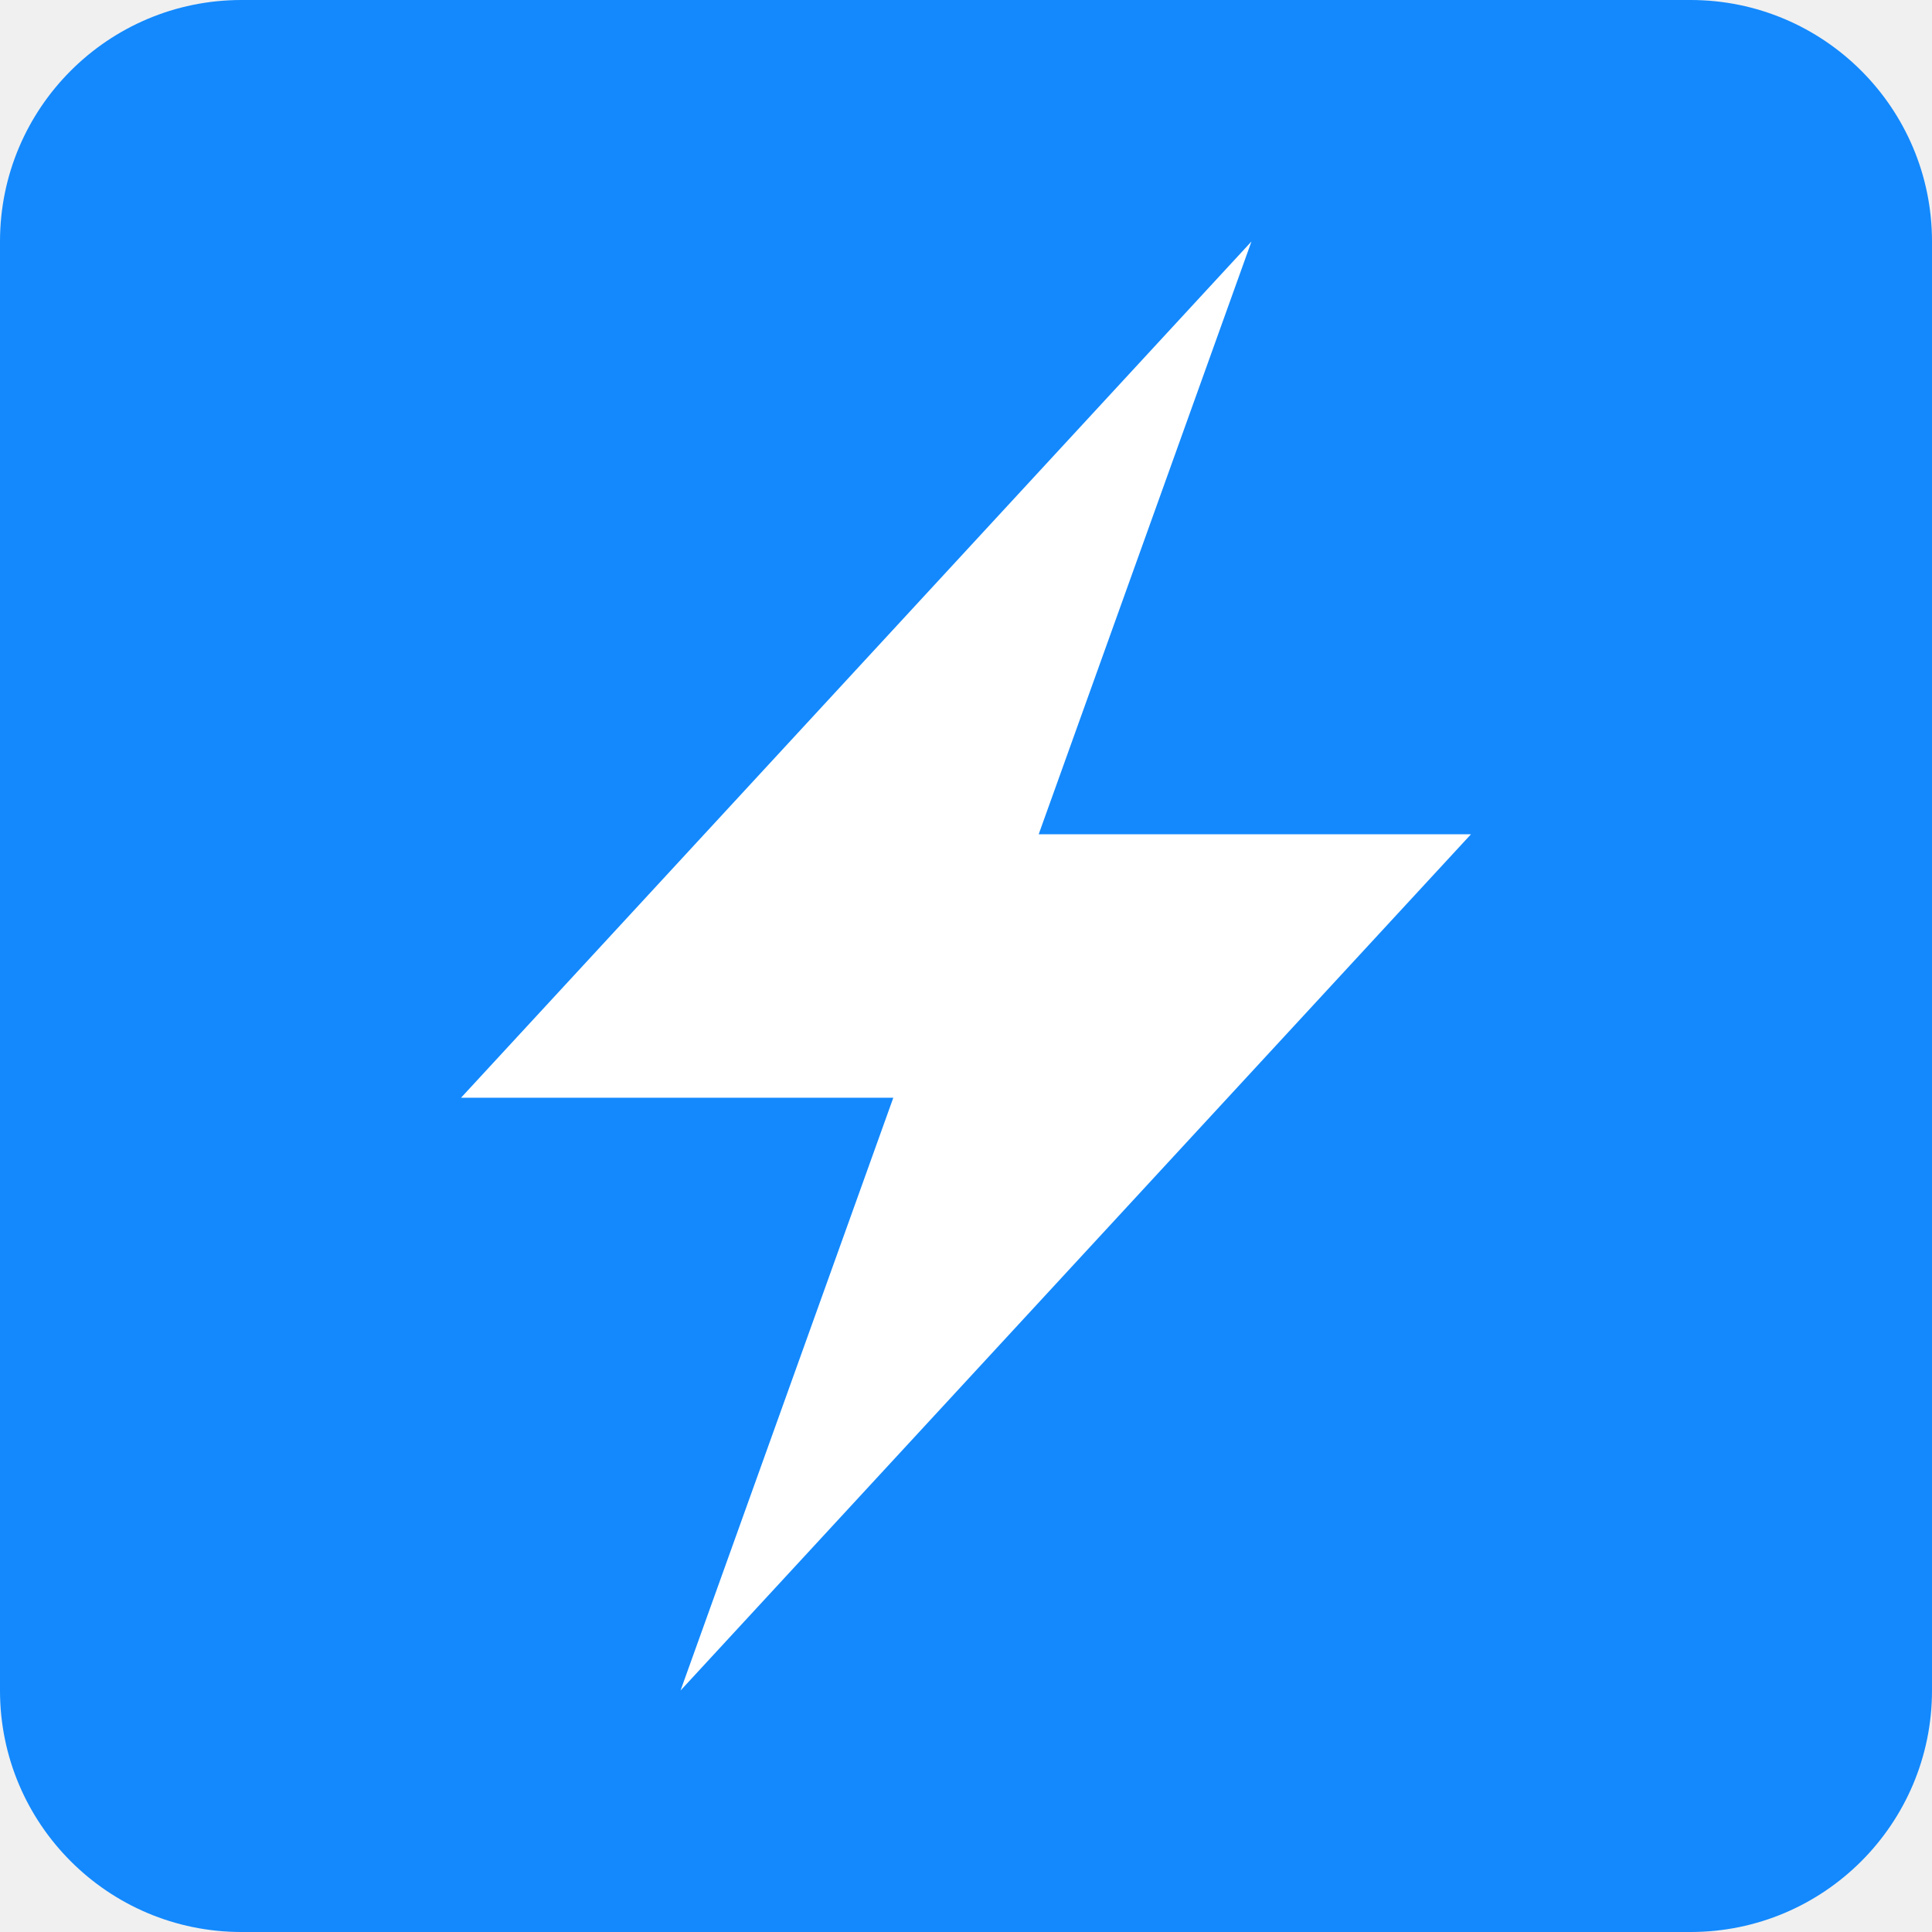
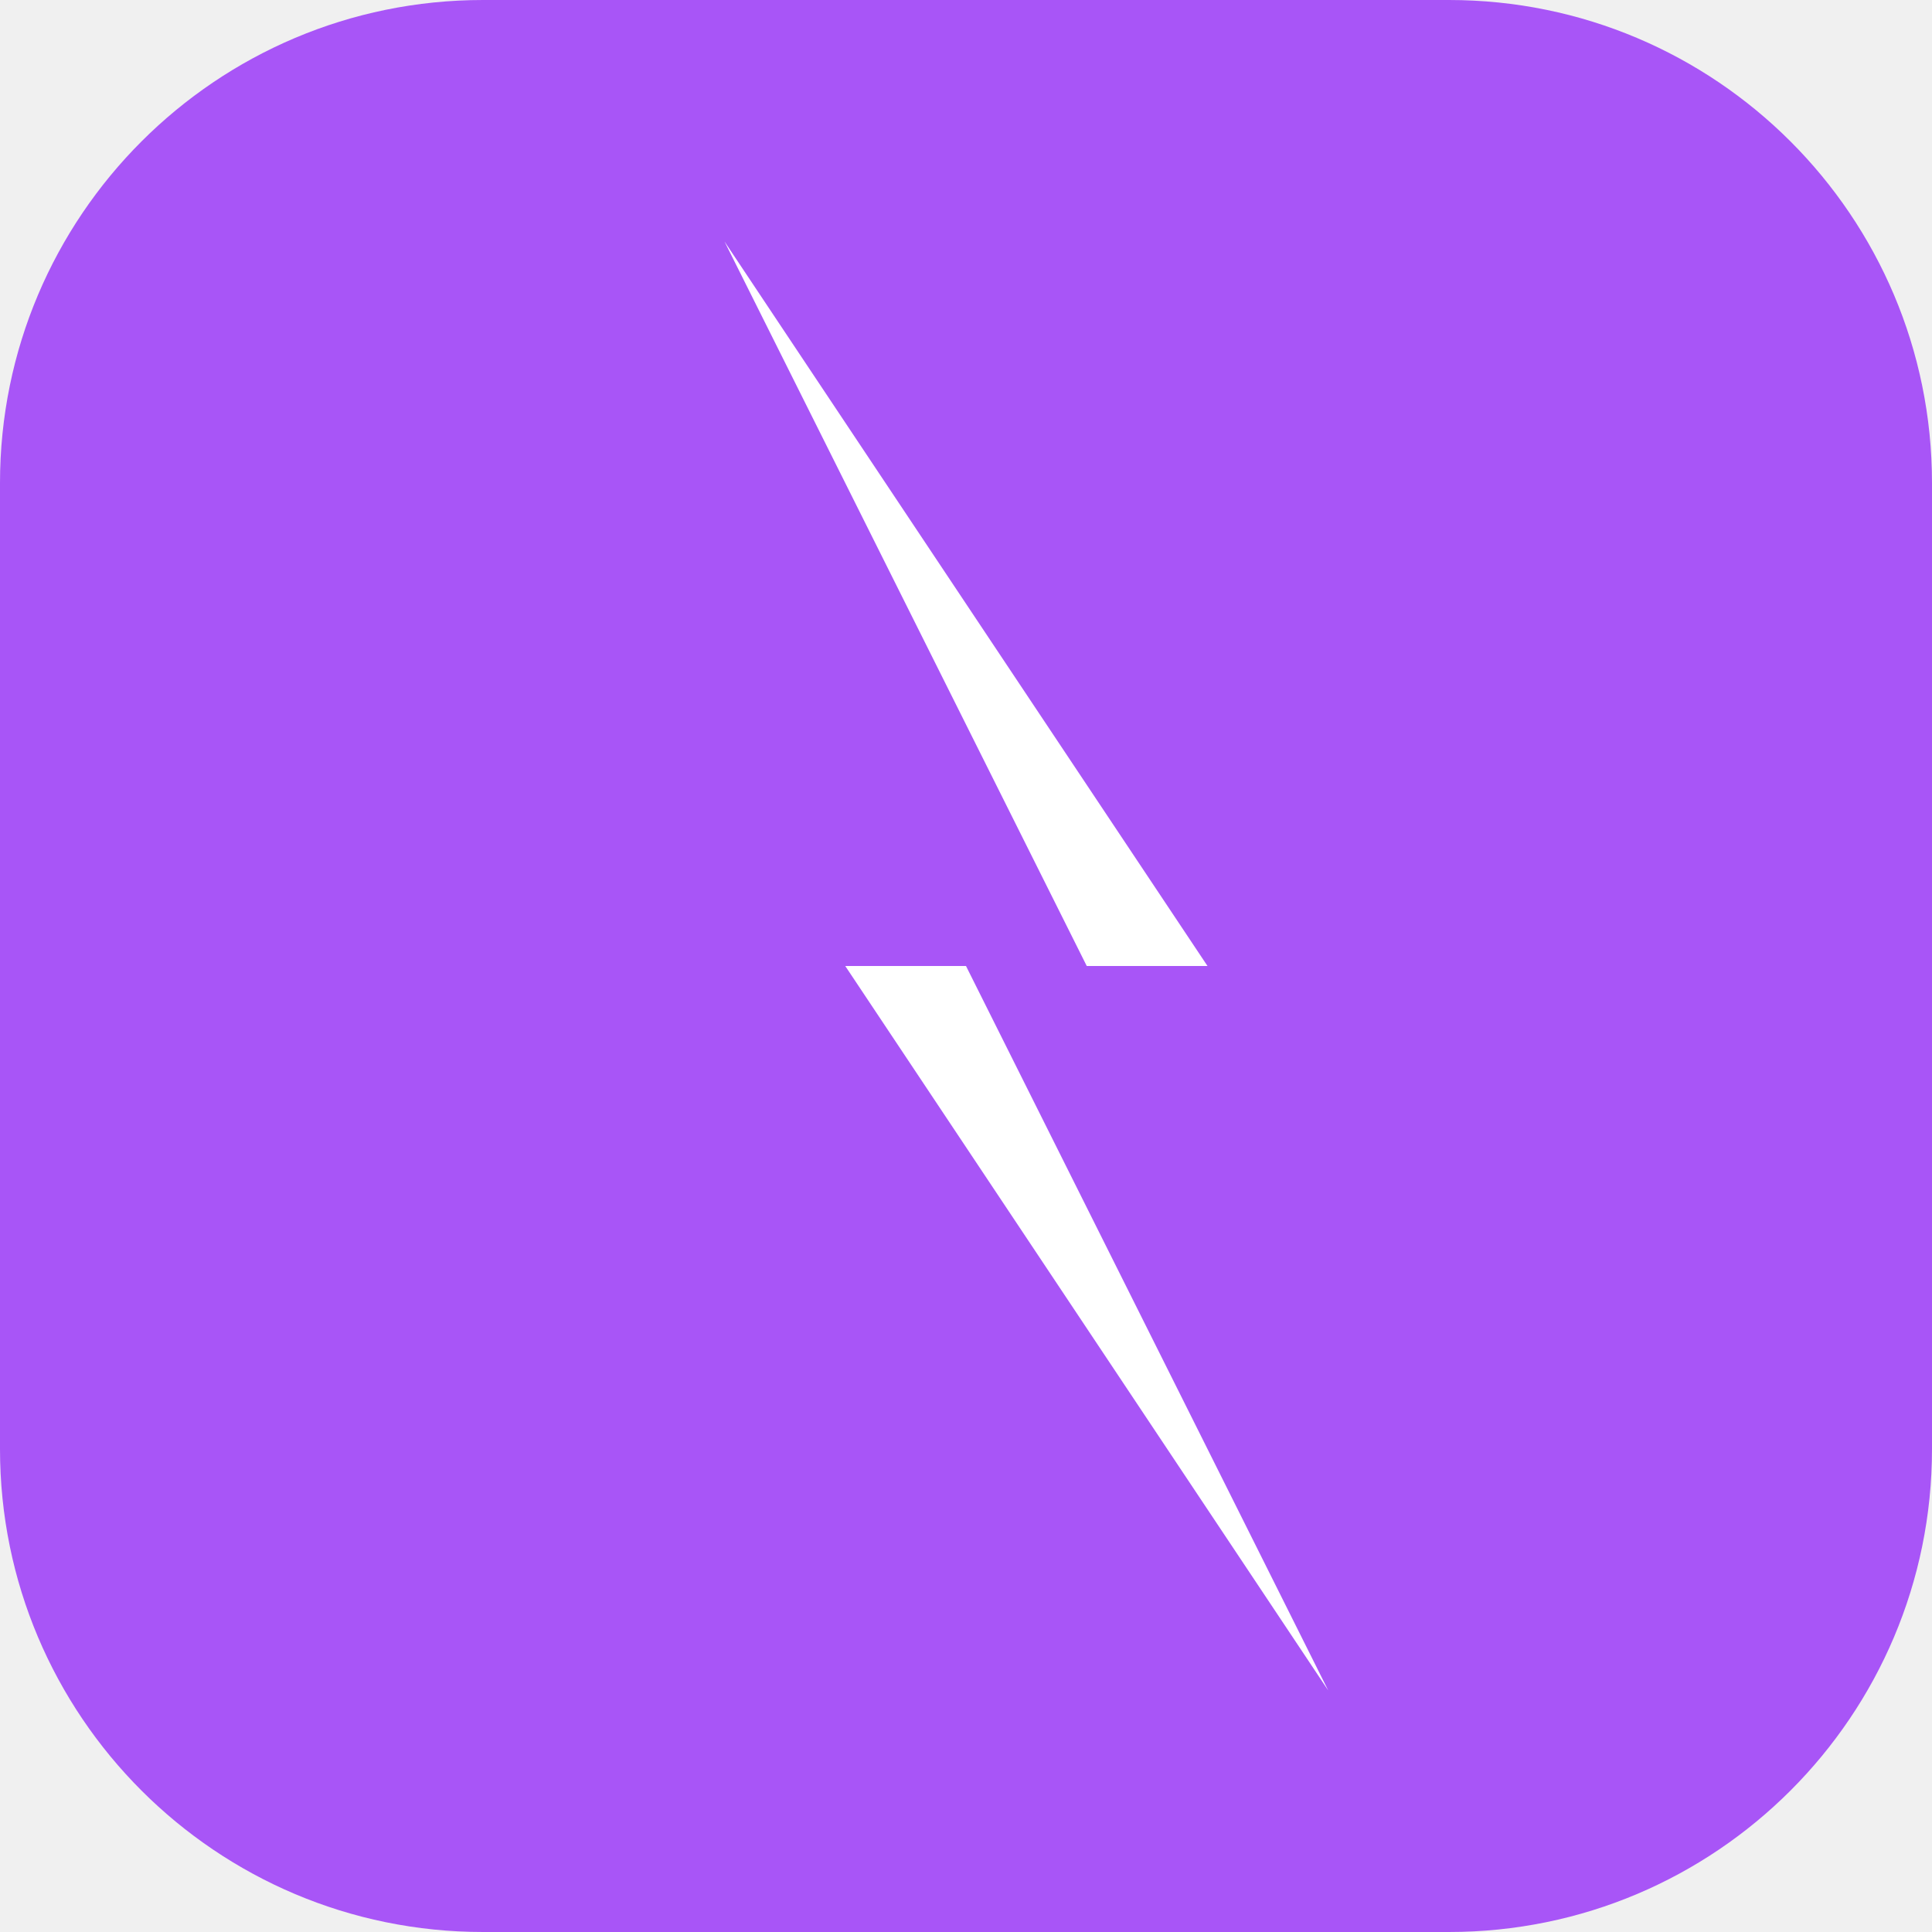
<svg xmlns="http://www.w3.org/2000/svg" viewBox="0 0 16 16" width="16" height="16">
-   <rect width="16" height="16" rx="2" fill="#1389fd" />
-   <path d="M7.398 9.091h-3.58L10.364 2 8.602 6.909h3.58L5.636 14l1.762-4.909Z" fill="#fff" />
+   <rect width="16" height="16" rx="4" fill="#a855f7" />
+   <path d="M6 2L10 8H8L11 14L7 8H9L6 2Z" fill="white" />
</svg>
